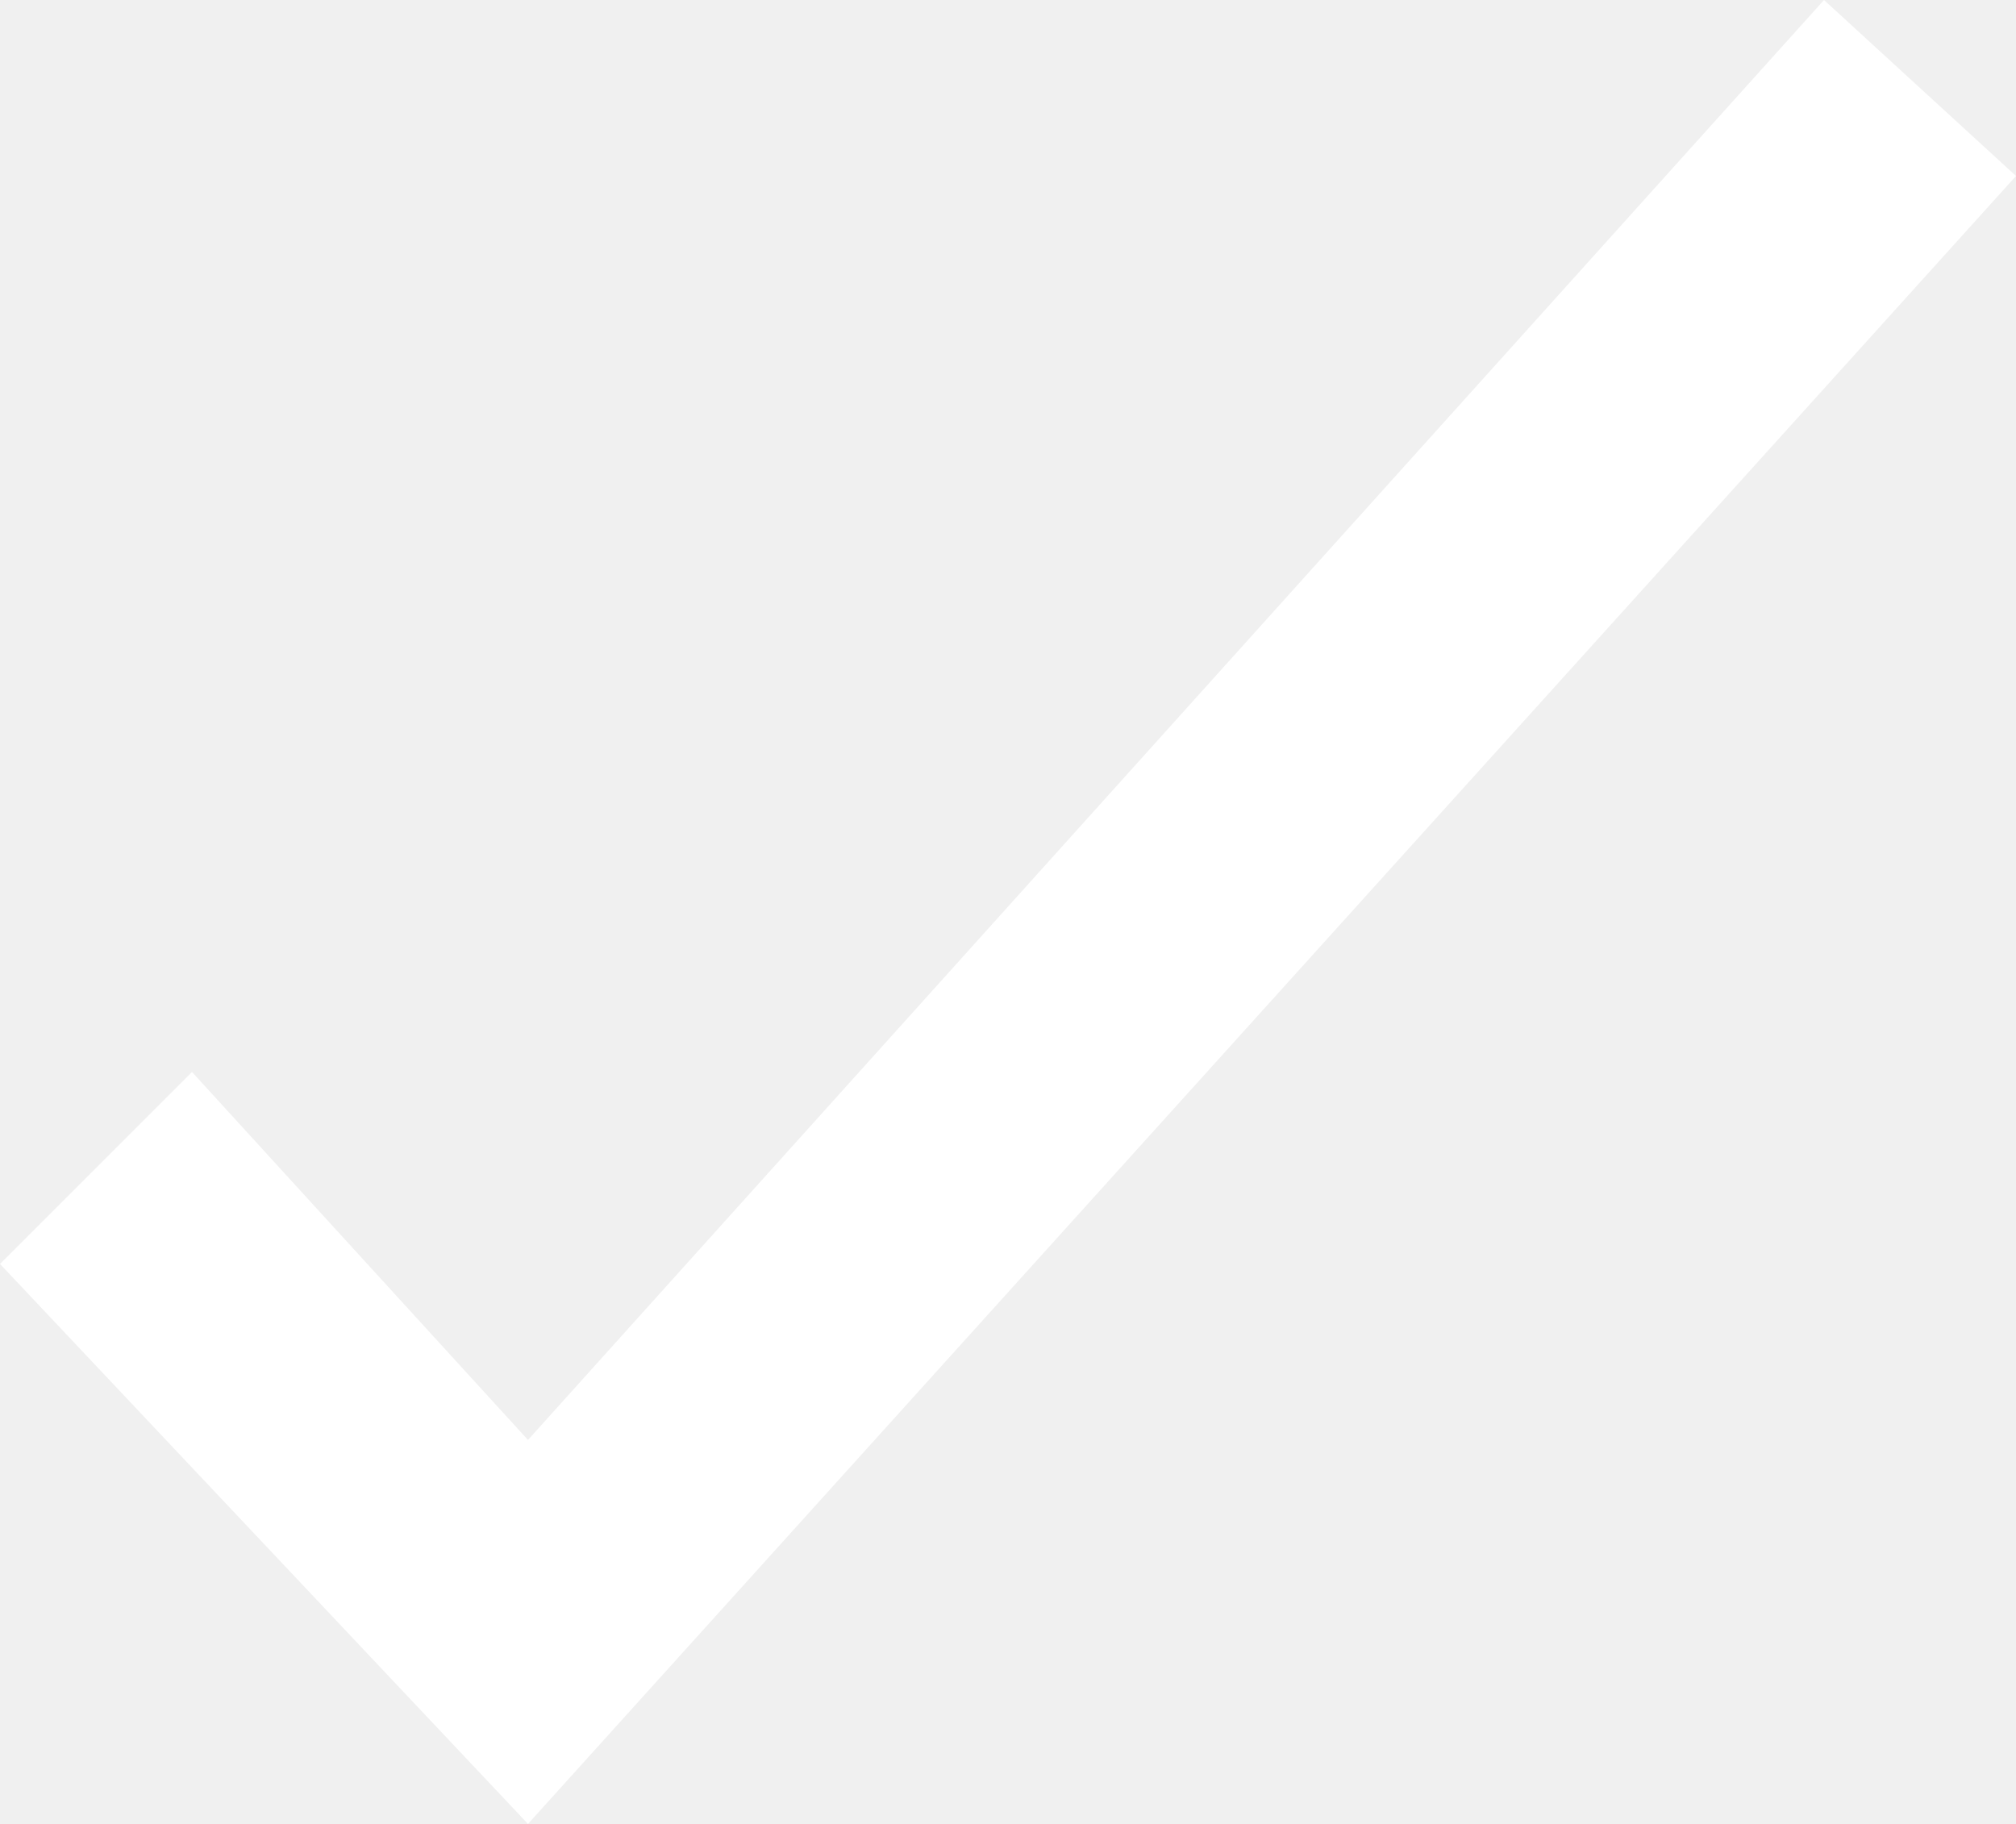
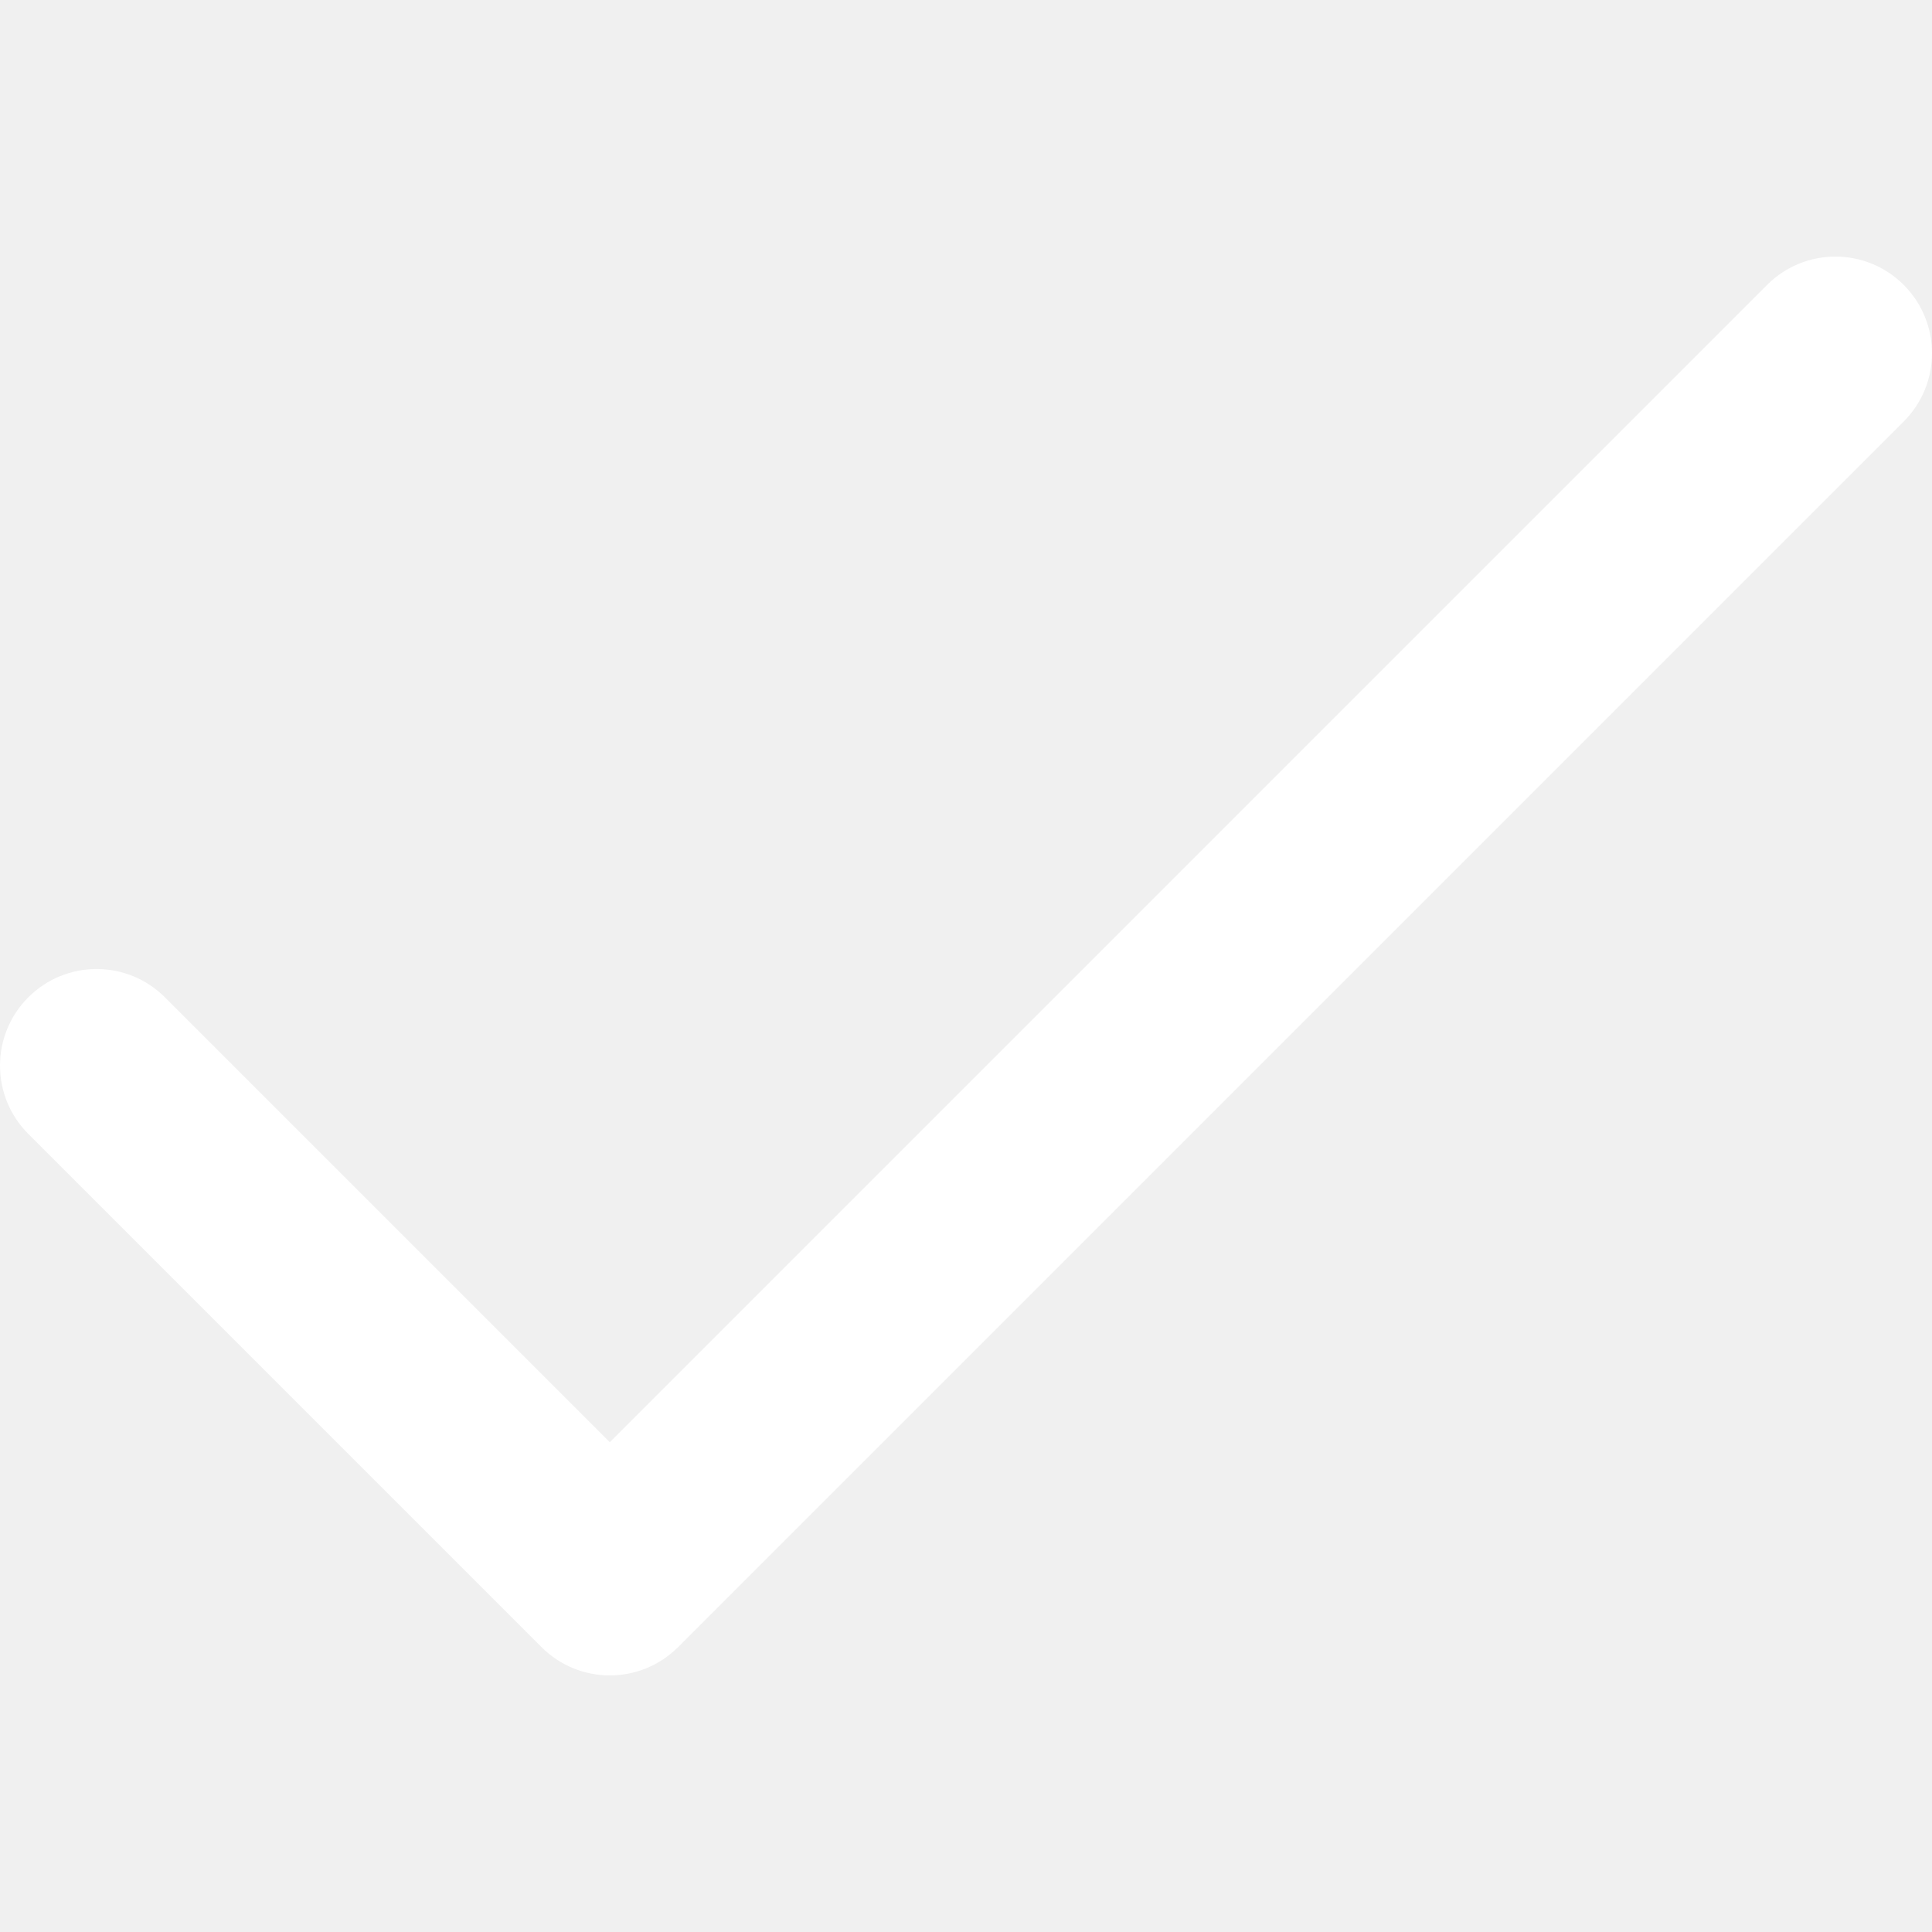
- <svg xmlns="http://www.w3.org/2000/svg" version="1.1" id="圖層_1" x="0px" y="0px" viewBox="0 0 12.6 11.4" style="enable-background:new 0 0 12.6 11.4;" xml:space="preserve">
+ <svg xmlns="http://www.w3.org/2000/svg" version="1.1" id="Layer_1" x="0px" y="0px" viewBox="0 0 512 512" style="enable-background:new 0 0 512 512;" xml:space="preserve">
  <style type="text/css">
	.st0{fill:#FFFFFF;}
</style>
  <g>
    <g>
-       <polygon class="st0" points="3.3,11.4 0,7.9 1.2,6.7 3.3,9 11.4,0 12.6,1.1   " />
+       <path class="st0" d="M504.5,75.5c-10-10-26.2-10-36.2,0L161.6,382.2L43.7,264.3c-10-10-26.2-10-36.2,0c-10,10-10,26.2,0,36.2    l136,136c10,10,26.2,10,36.2,0l324.8-324.8C514.5,101.7,514.5,85.5,504.5,75.5z" />
    </g>
  </g>
</svg>
